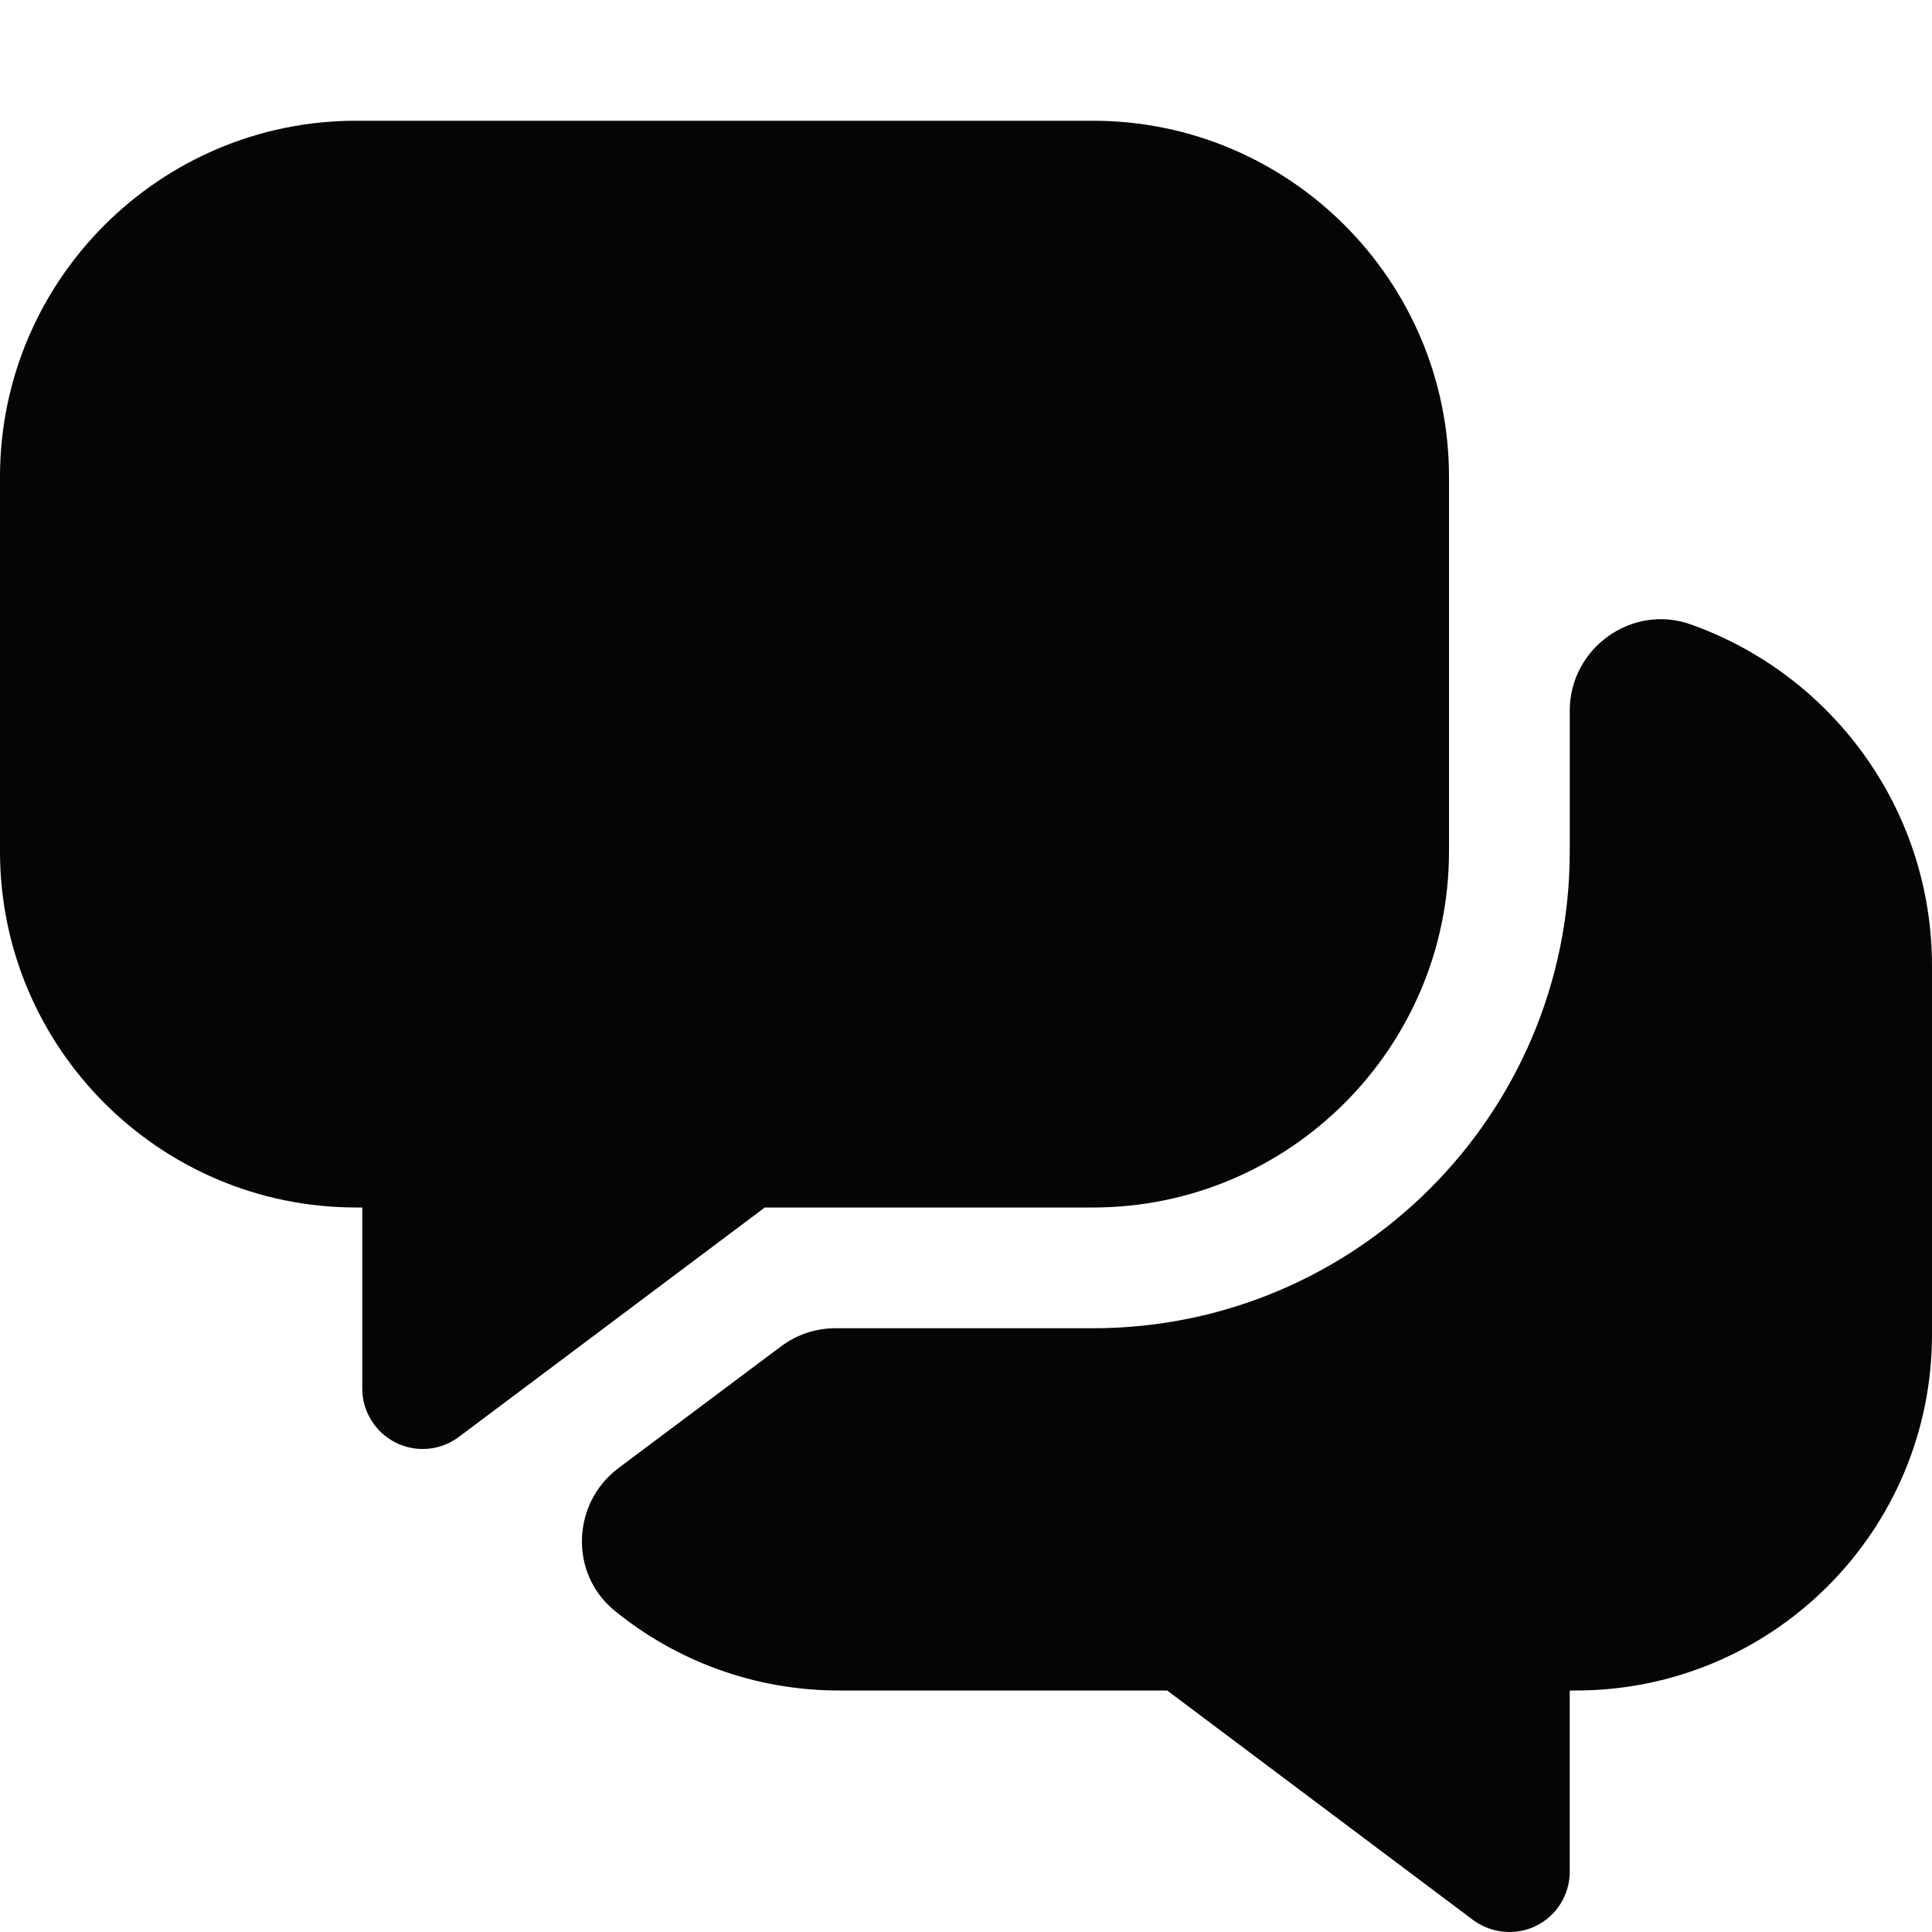
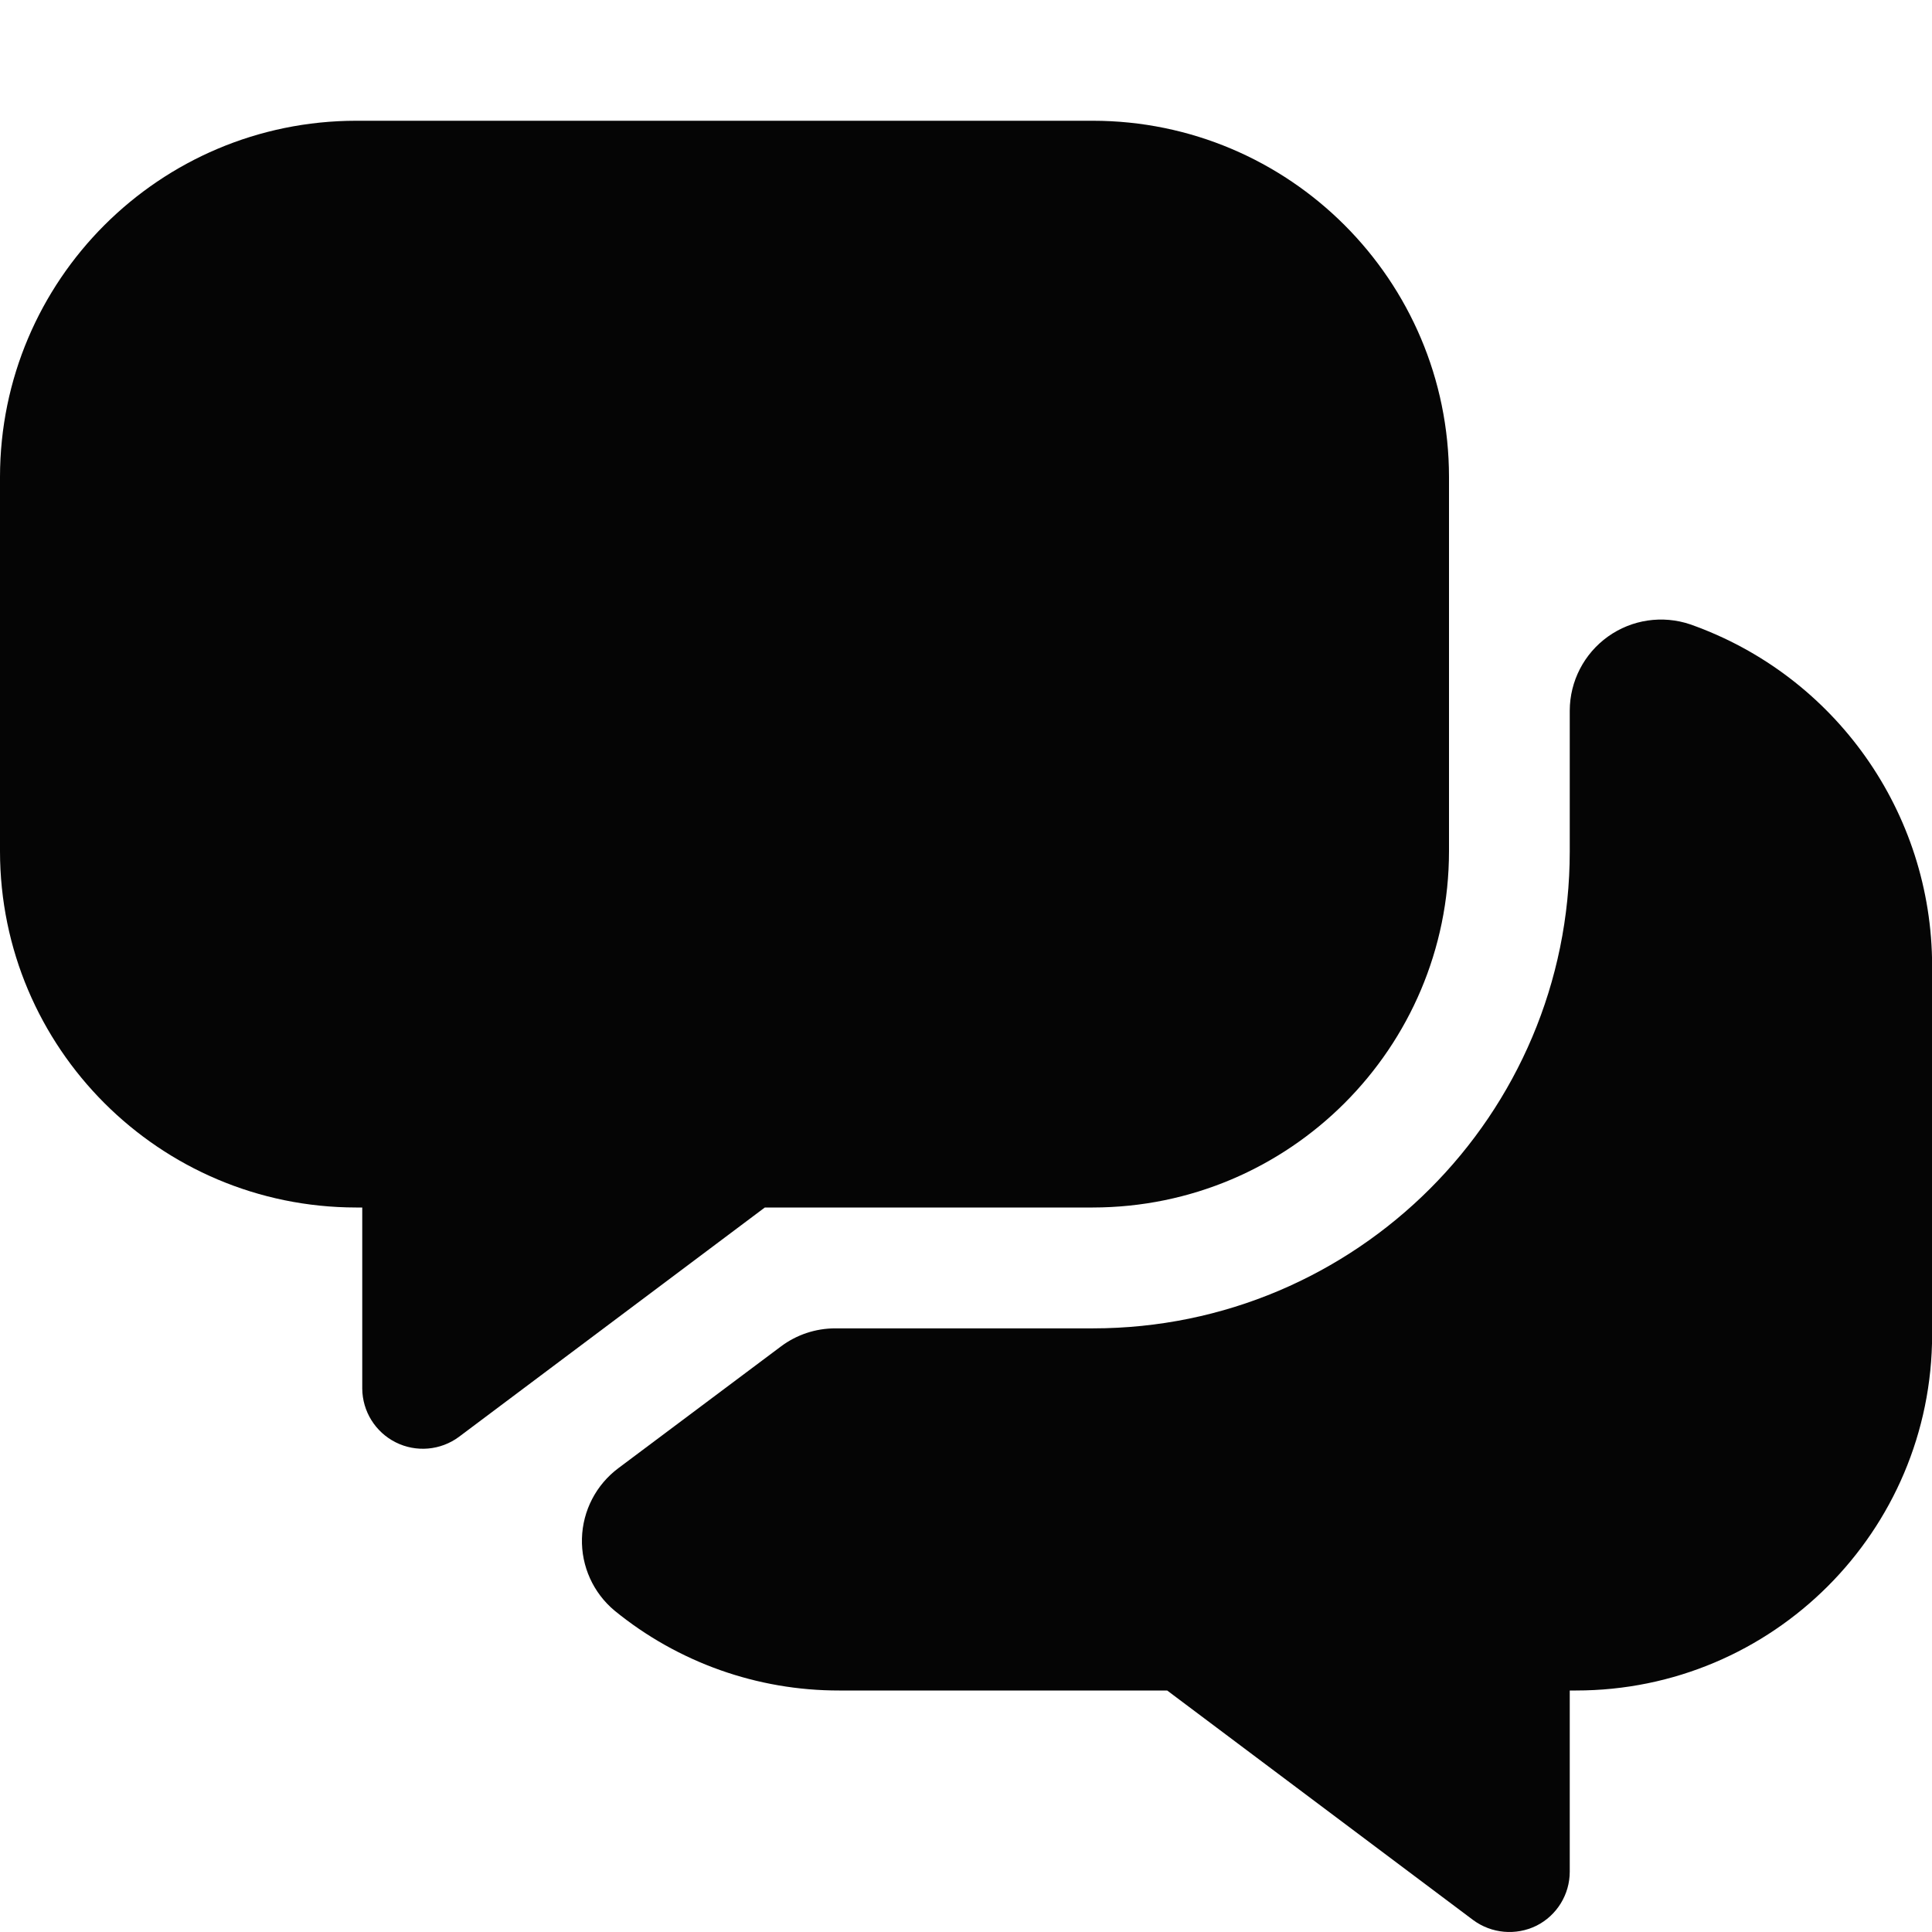
- <svg xmlns="http://www.w3.org/2000/svg" width="16" height="16" viewBox="0 0 16 16" fill="none">
-   <path fill-rule="evenodd" clip-rule="evenodd" d="M13 5.885V7.051C13 9.232 11.231 11 9.051 11H6.917C6.755 11 6.597 11.053 6.467 11.151L5.122 12.158C4.734 12.449 4.714 13.033 5.09 13.339C5.597 13.752 6.244 14 6.949 14H9.666L12.2 15.901C12.288 15.966 12.394 16 12.5 16C12.576 16 12.653 15.983 12.724 15.948C12.893 15.863 13 15.69 13 15.5V14H13.051C14.68 14 16 12.68 16 11.051V8C16 6.694 15.165 5.582 13.999 5.17C13.513 4.999 13 5.369 13 5.885" fill="#050505" />
-   <path fill-rule="evenodd" clip-rule="evenodd" d="M9.051 1H2.949C1.323 1 0 2.323 0 3.949V7.051C0 8.677 1.323 10 2.949 10H3V11.5C3 11.689 3.108 11.862 3.277 11.947C3.347 11.982 3.424 12 3.5 12C3.607 12 3.712 11.966 3.8 11.9L6.334 10H9.051C10.677 10 12 8.677 12 7.051V3.949C12 2.323 10.677 1 9.051 1" fill="#050505" />
+ <svg xmlns="http://www.w3.org/2000/svg" width="16" height="16" fill="none">
+   <path fill-rule="evenodd" clip-rule="evenodd" d="M13 5.885v1.166a3.95 3.95 0 0 1-3.949 3.95H6.917a.748.748 0 0 0-.45.15l-1.345 1.007a.752.752 0 0 0-.032 1.181A2.933 2.933 0 0 0 6.95 14h2.716l2.534 1.901a.506.506 0 0 0 .524.047A.501.501 0 0 0 13 15.5V14h.051a2.949 2.949 0 0 0 2.95-2.949v-3.05a3.002 3.002 0 0 0-2.002-2.83.756.756 0 0 0-.999.714" fill="#050505" />
+   <path fill-rule="evenodd" clip-rule="evenodd" d="M9.05 1H2.95A2.952 2.952 0 0 0 0 3.949v3.102A2.952 2.952 0 0 0 2.949 10H3v1.5a.502.502 0 0 0 .8.4L6.334 10H9.05A2.952 2.952 0 0 0 12 7.05V3.95A2.952 2.952 0 0 0 9.05 1" fill="#050505" />
</svg>
